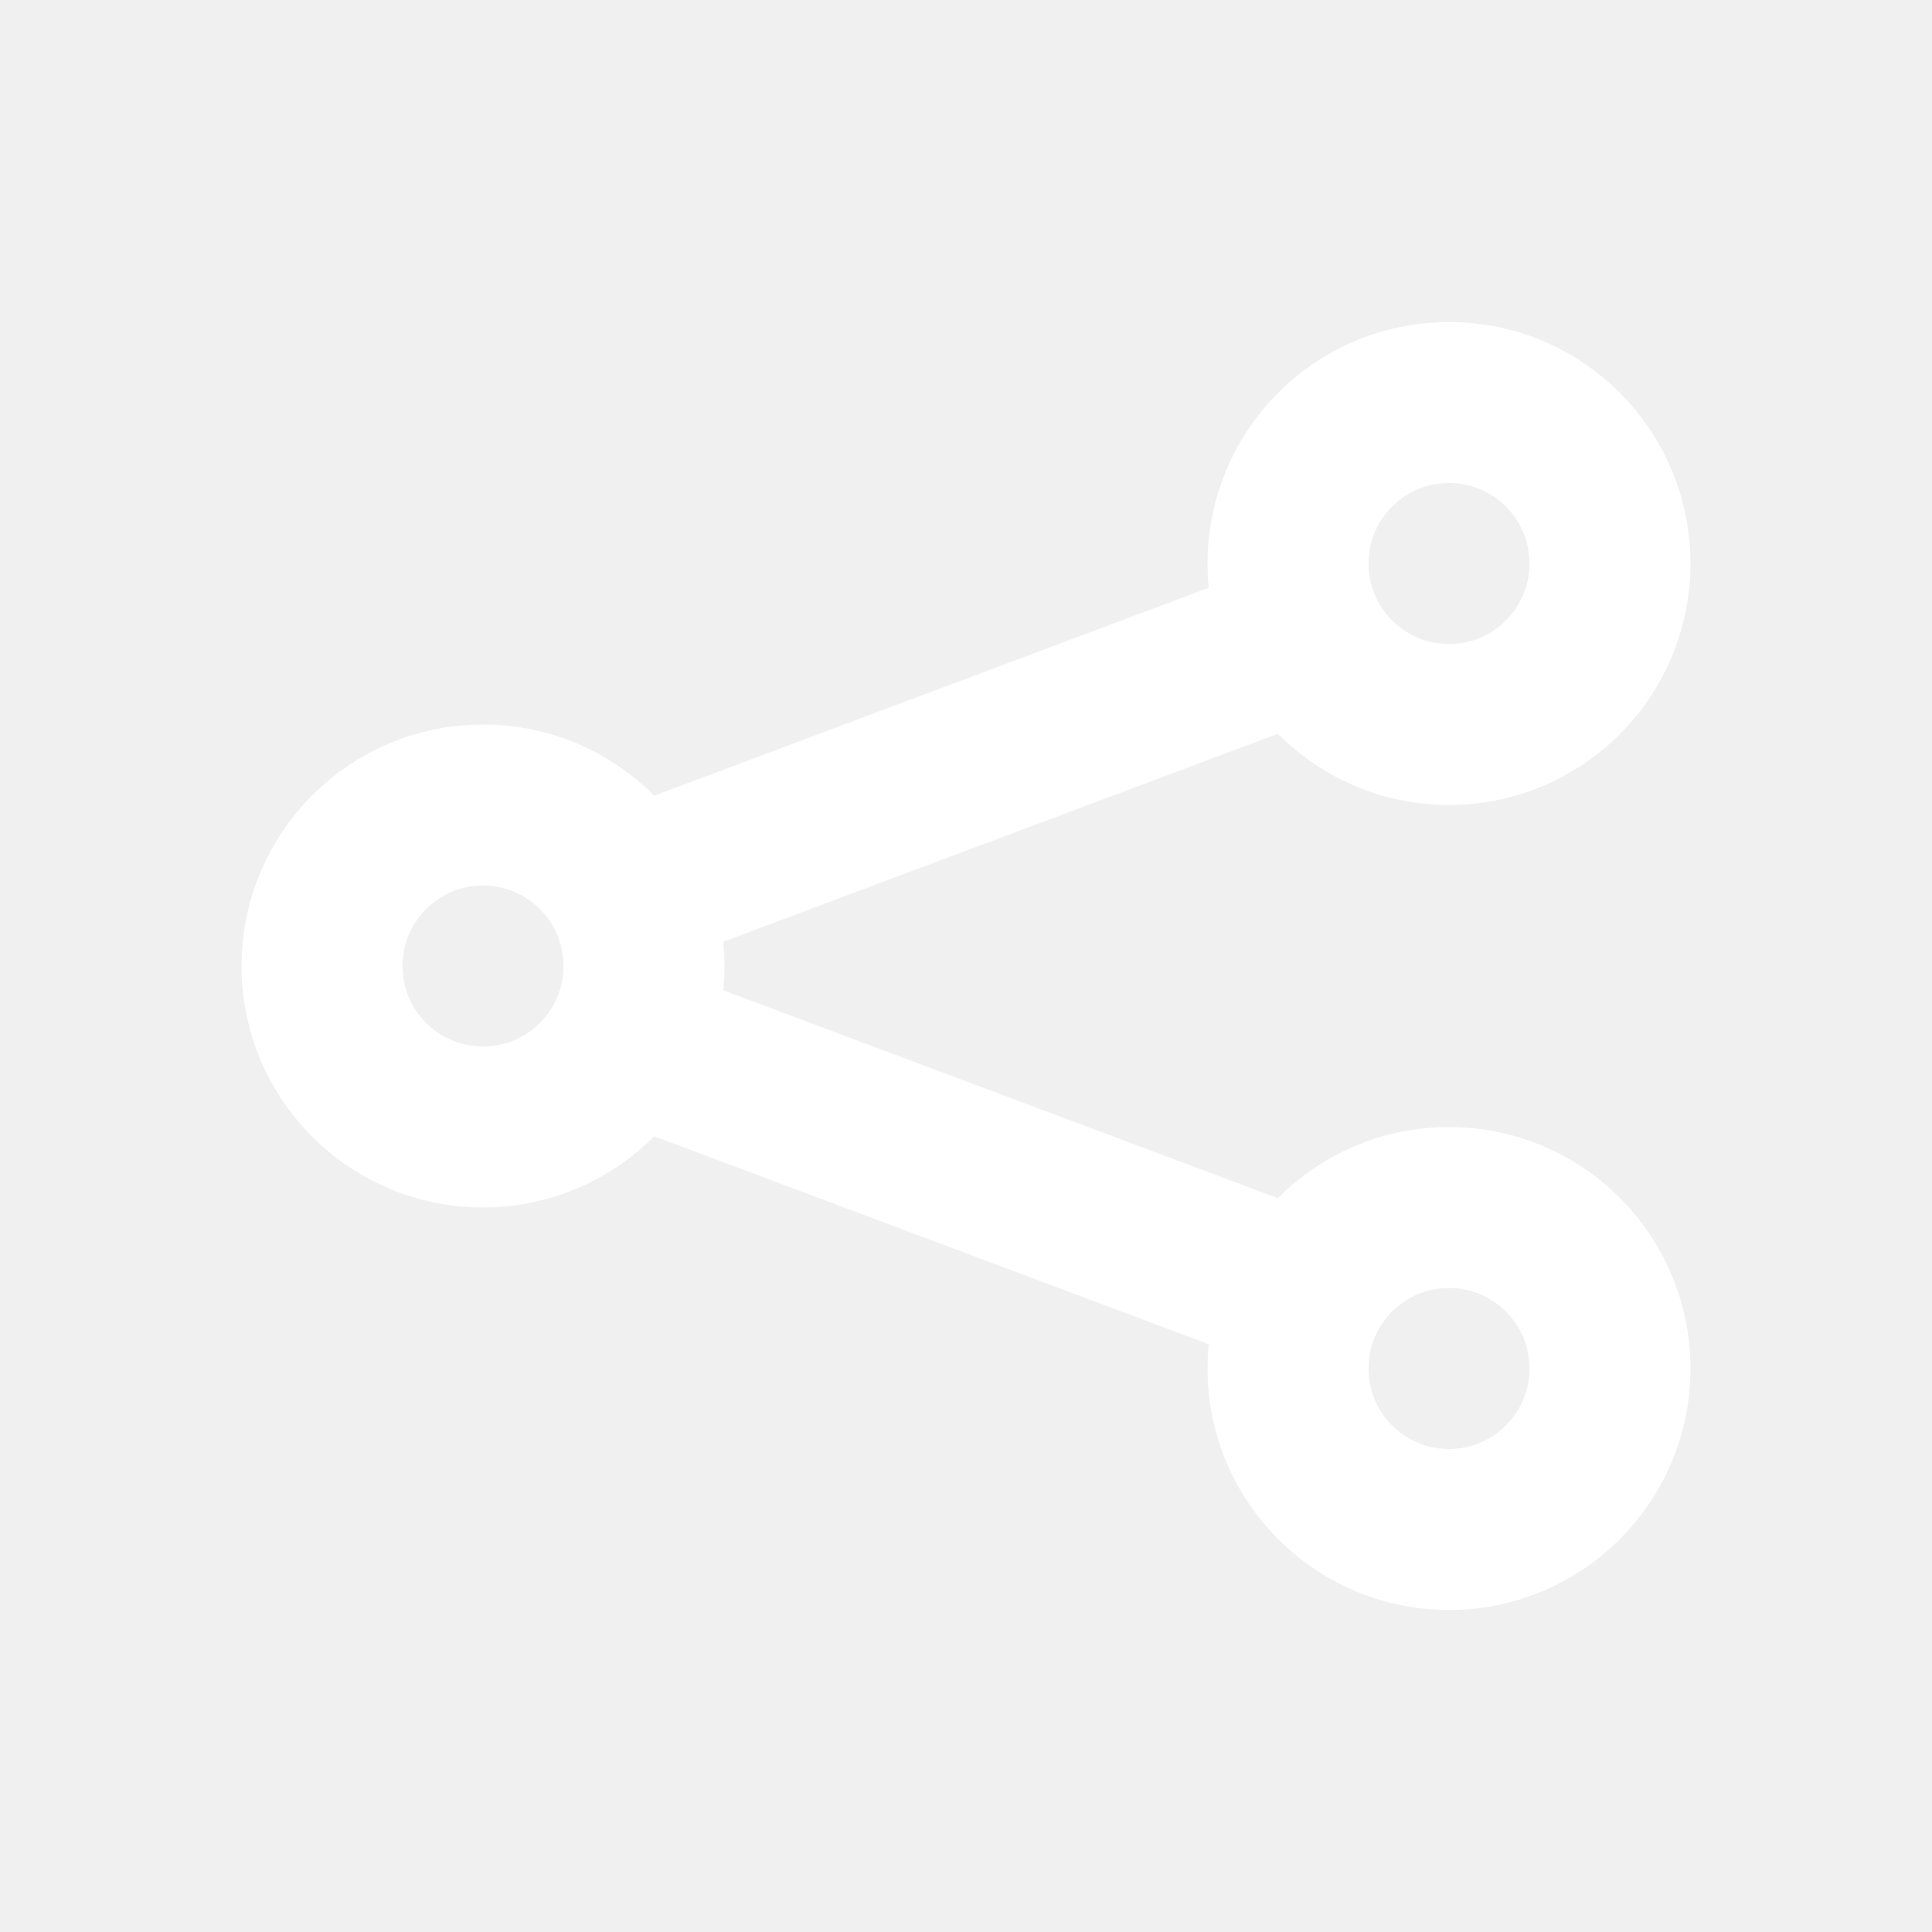
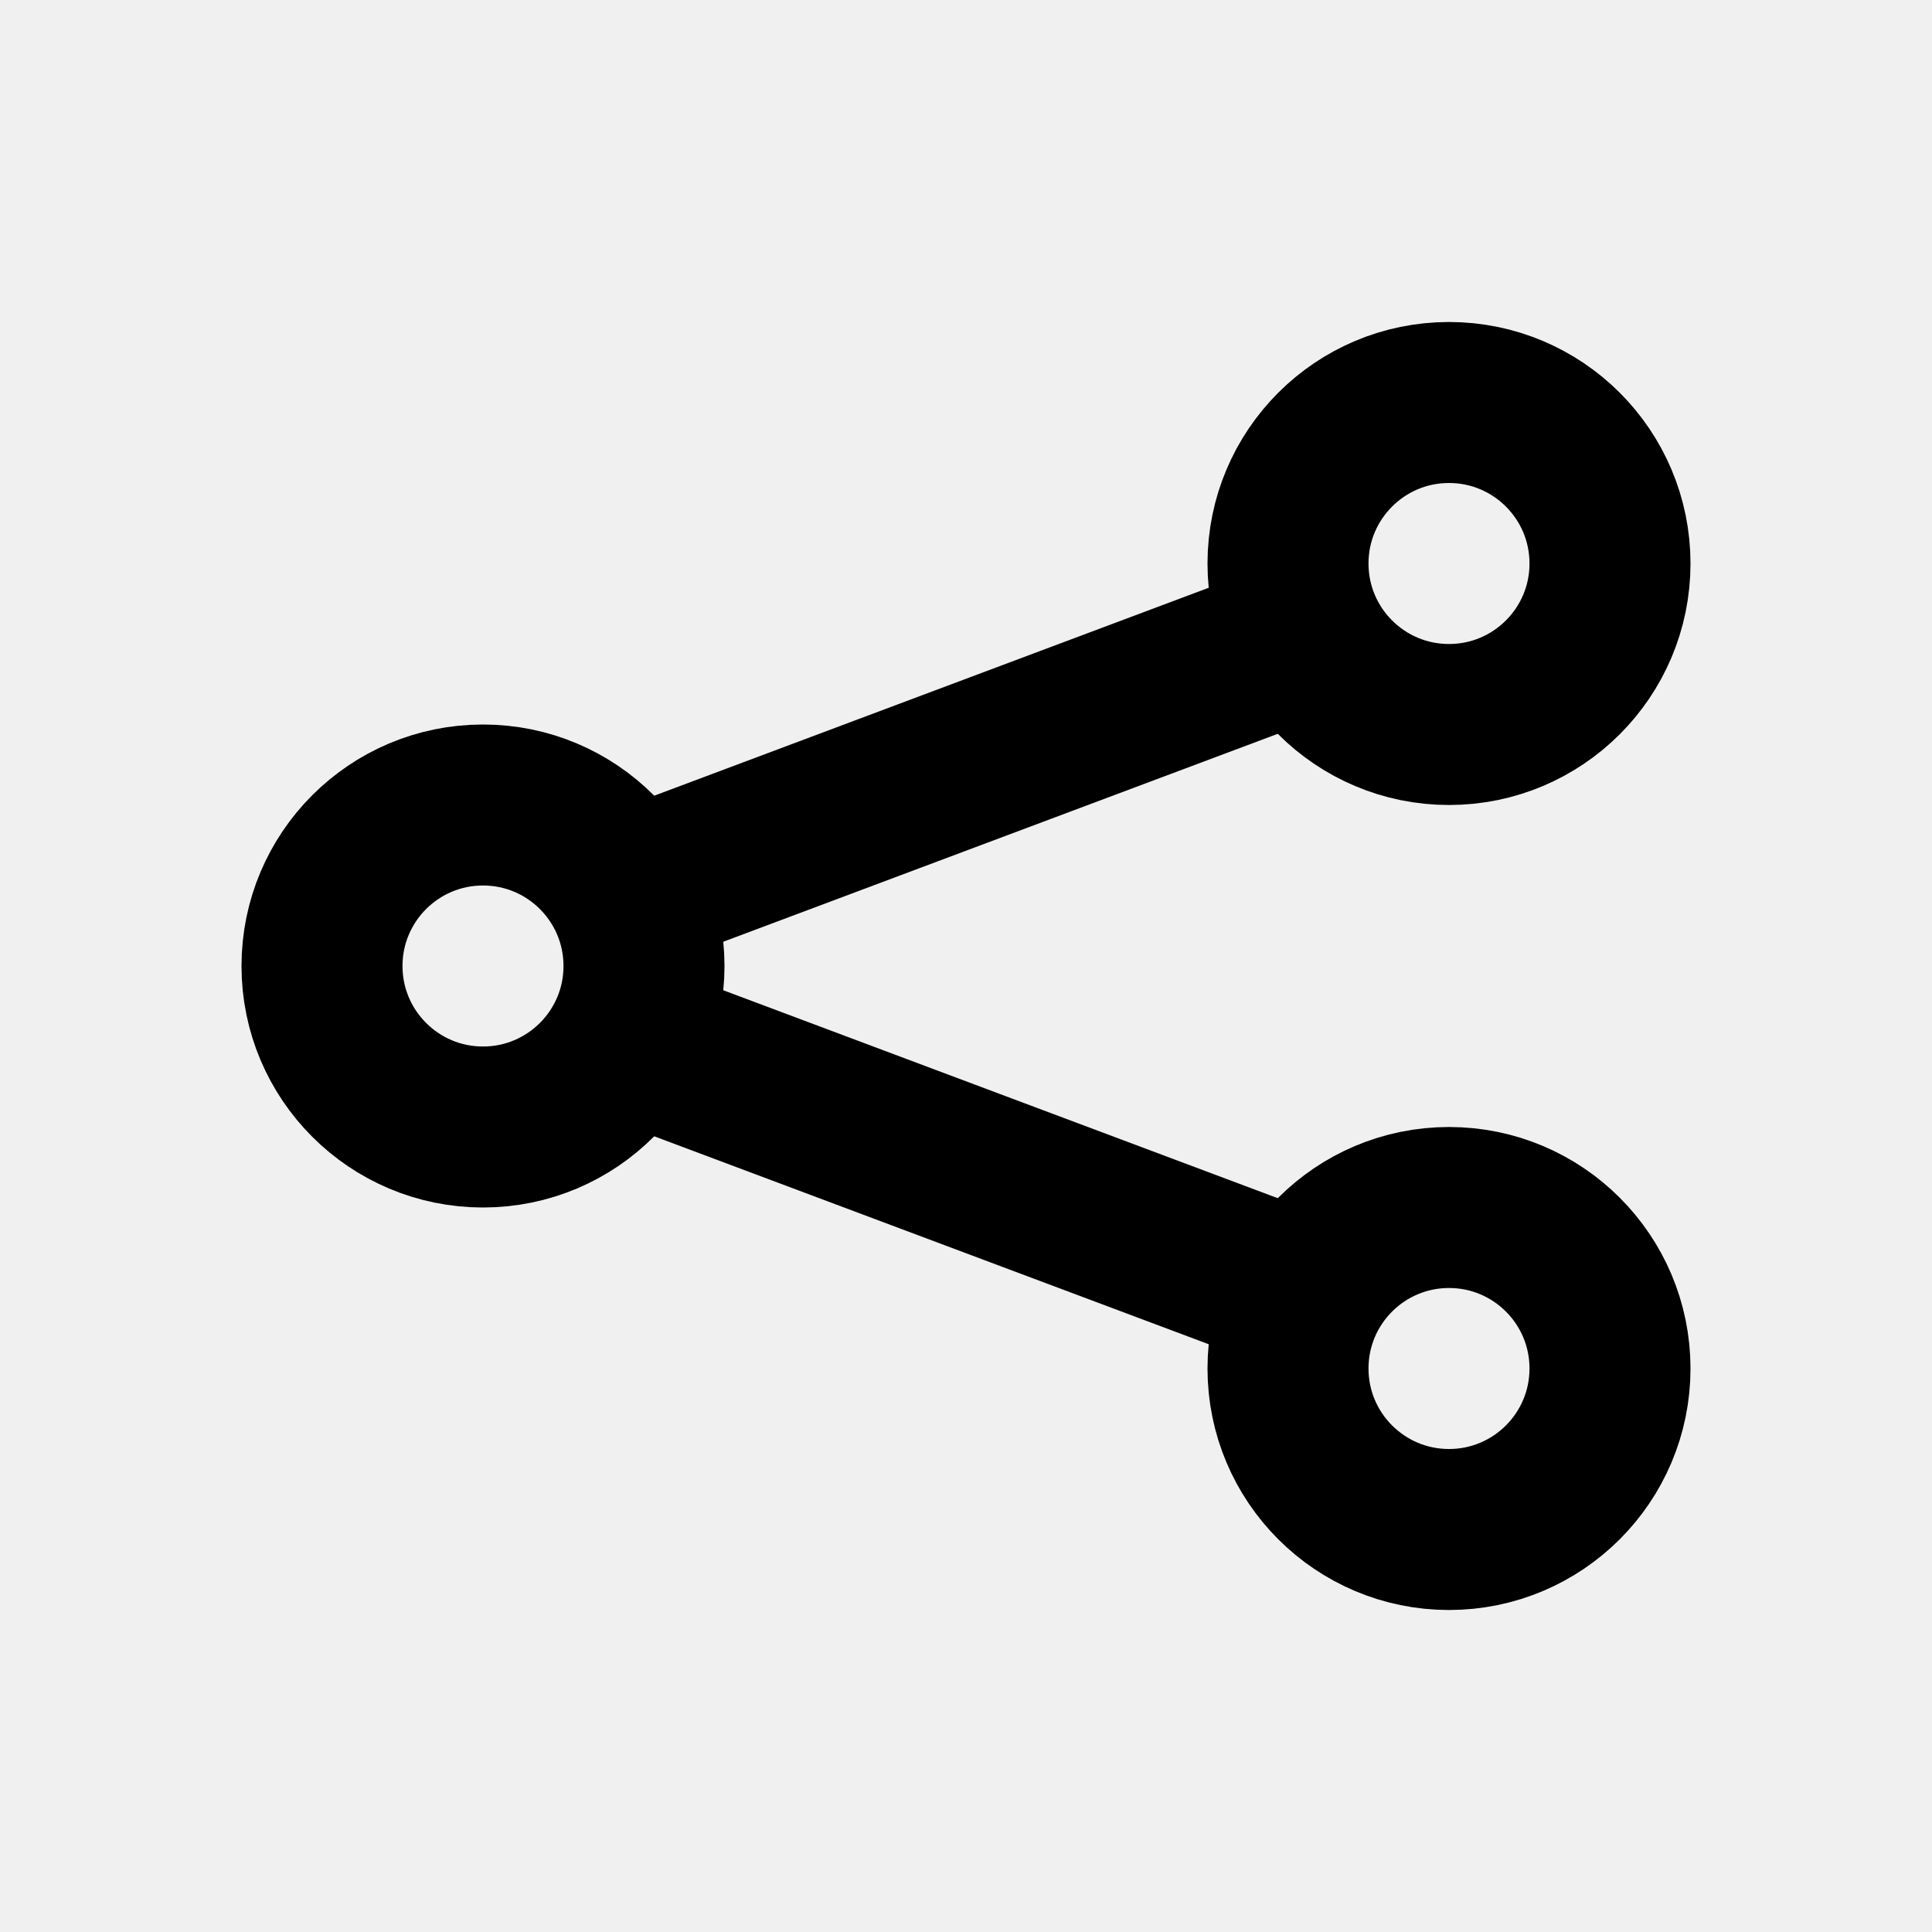
- <svg xmlns="http://www.w3.org/2000/svg" role="img" width="48px" height="48px" viewBox="0 0 24 24" aria-labelledby="shareAndroidIconTitle" stroke="#fff" stroke-width="2" stroke-linecap="square" stroke-linejoin="miter" fill="none" color="#2329D6">
+ <svg xmlns="http://www.w3.org/2000/svg" role="img" width="48px" height="48px" viewBox="0 0 24 24" aria-labelledby="shareAndroidIconTitle" stroke="currentColor" stroke-width="2" stroke-linecap="square" stroke-linejoin="miter" fill="none" color="currentColor">
  <path d="M16 8L8 11 16 8zM16 16L8 13 16 16z" />
  <circle cx="6" cy="12" r="2" />
  <circle cx="18" cy="7" r="2" />
  <circle cx="18" cy="17" r="2" />
</svg>
